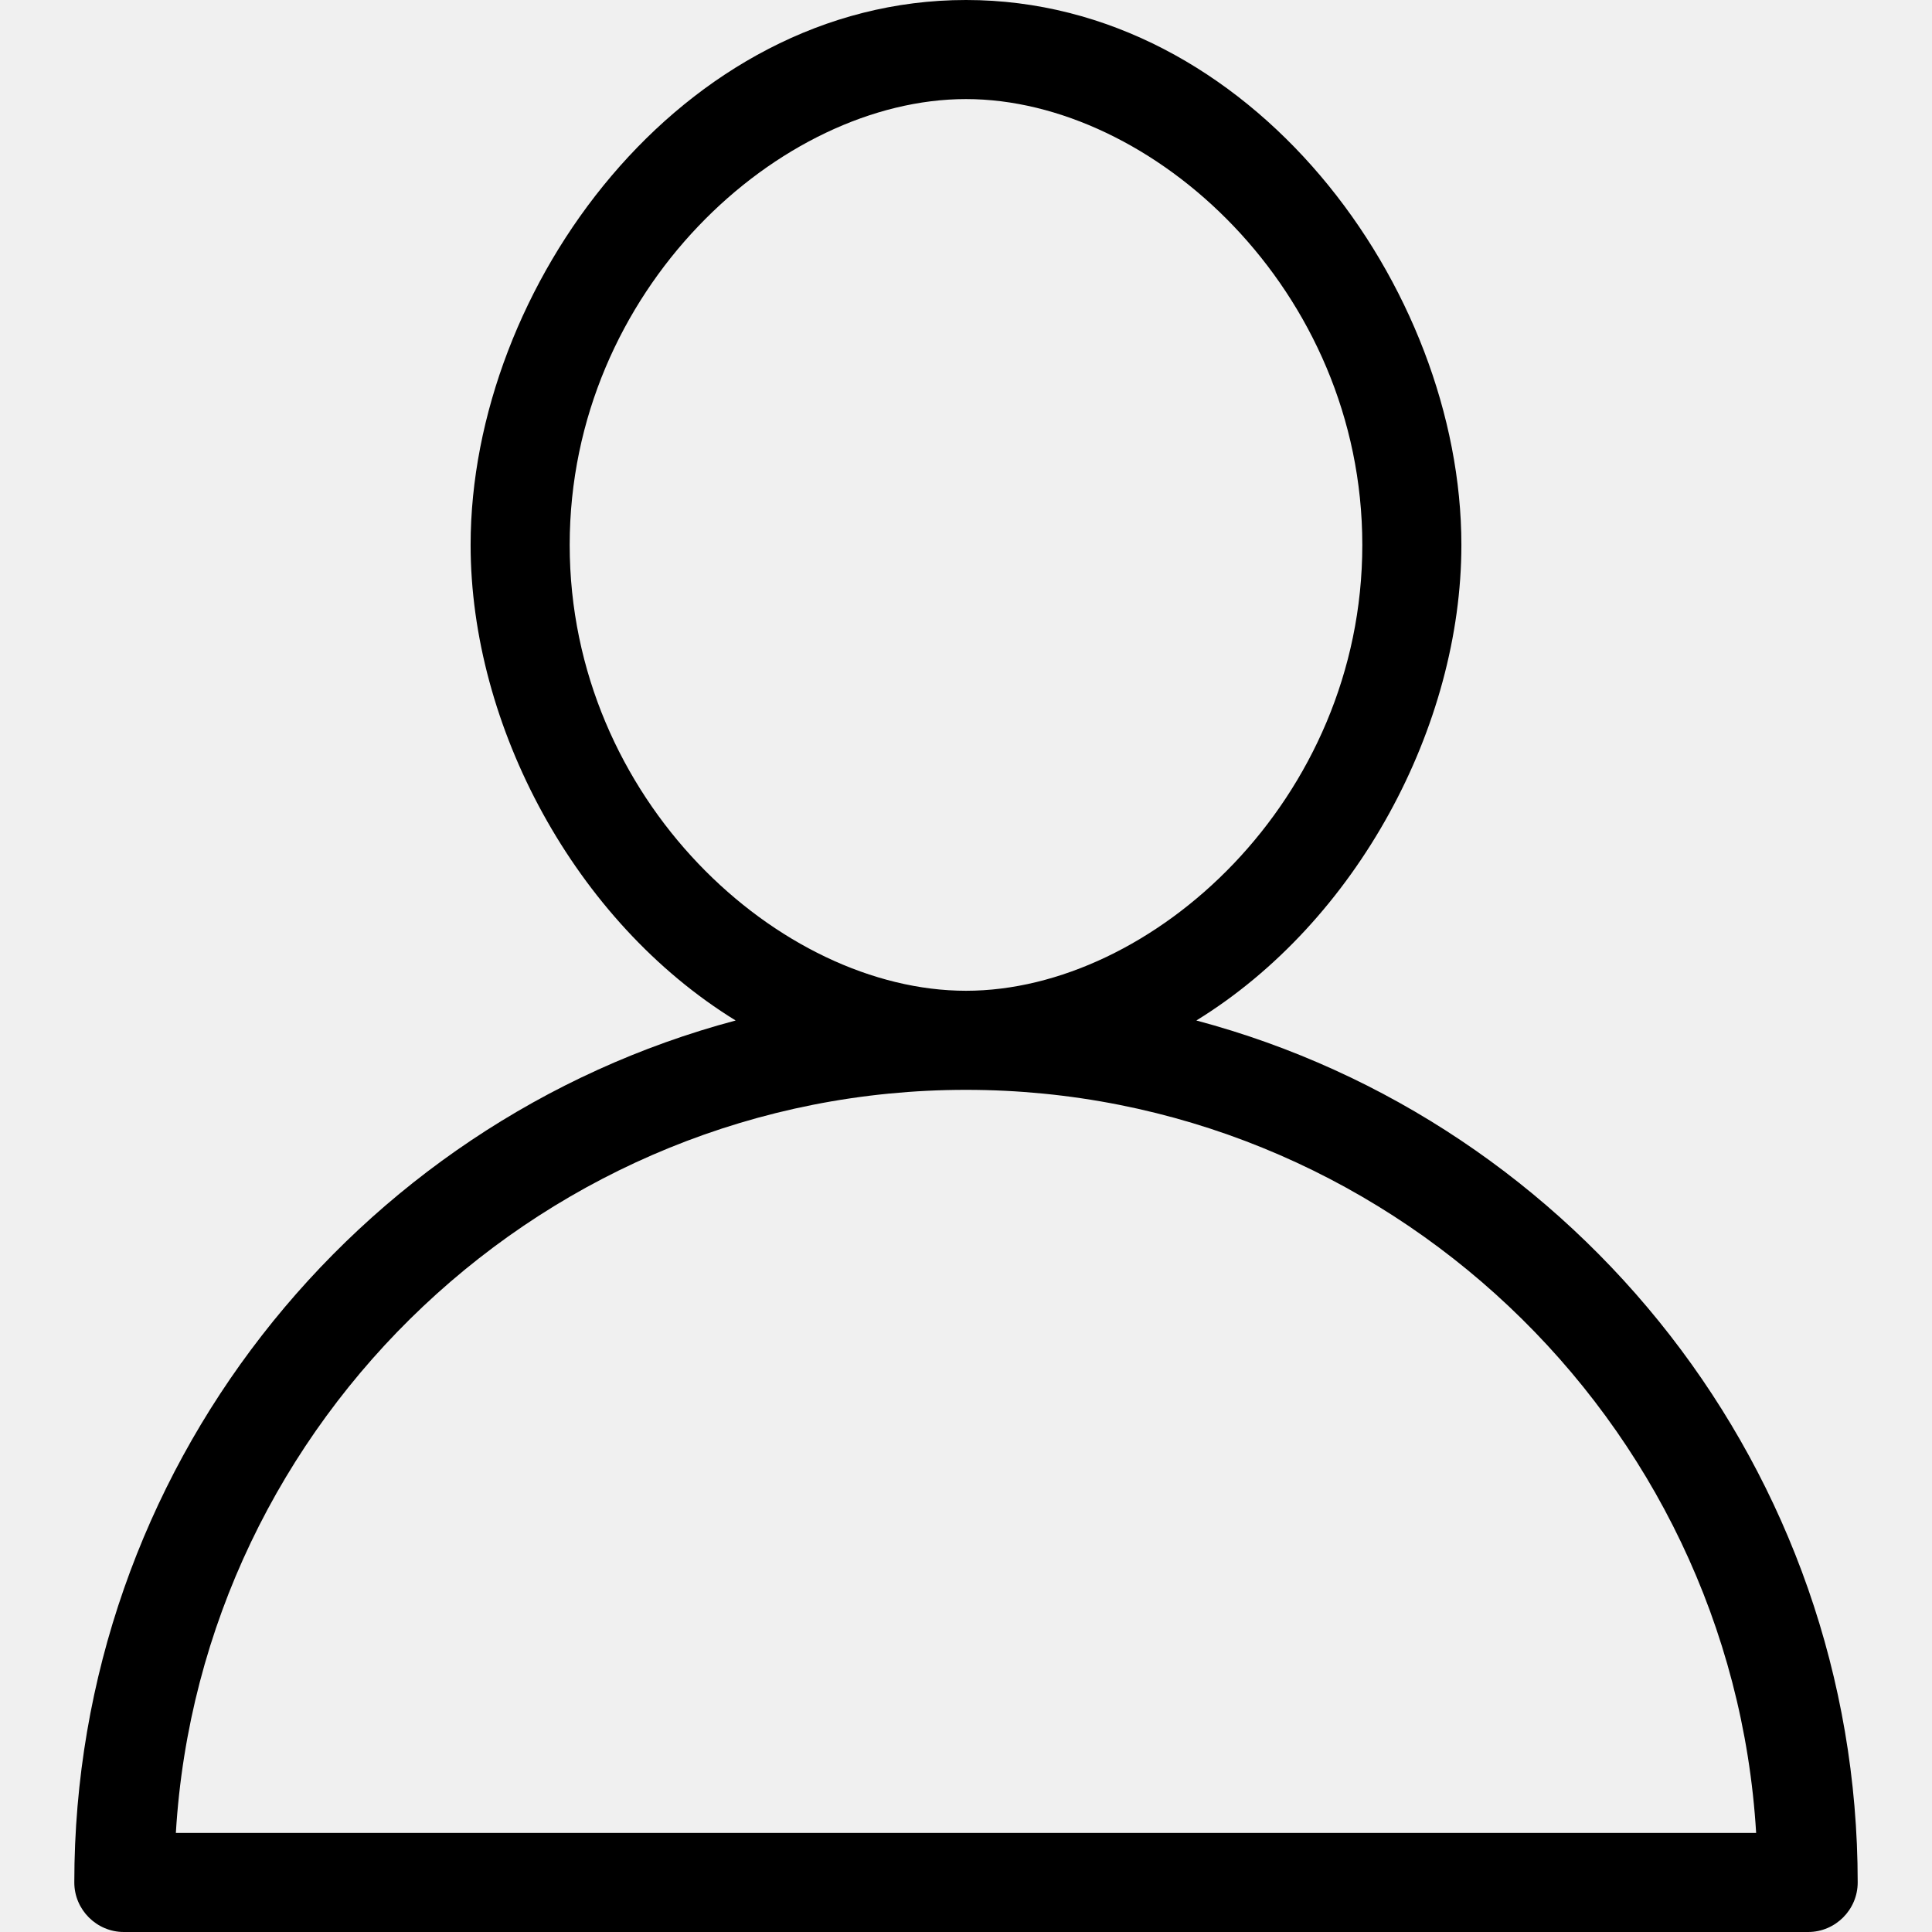
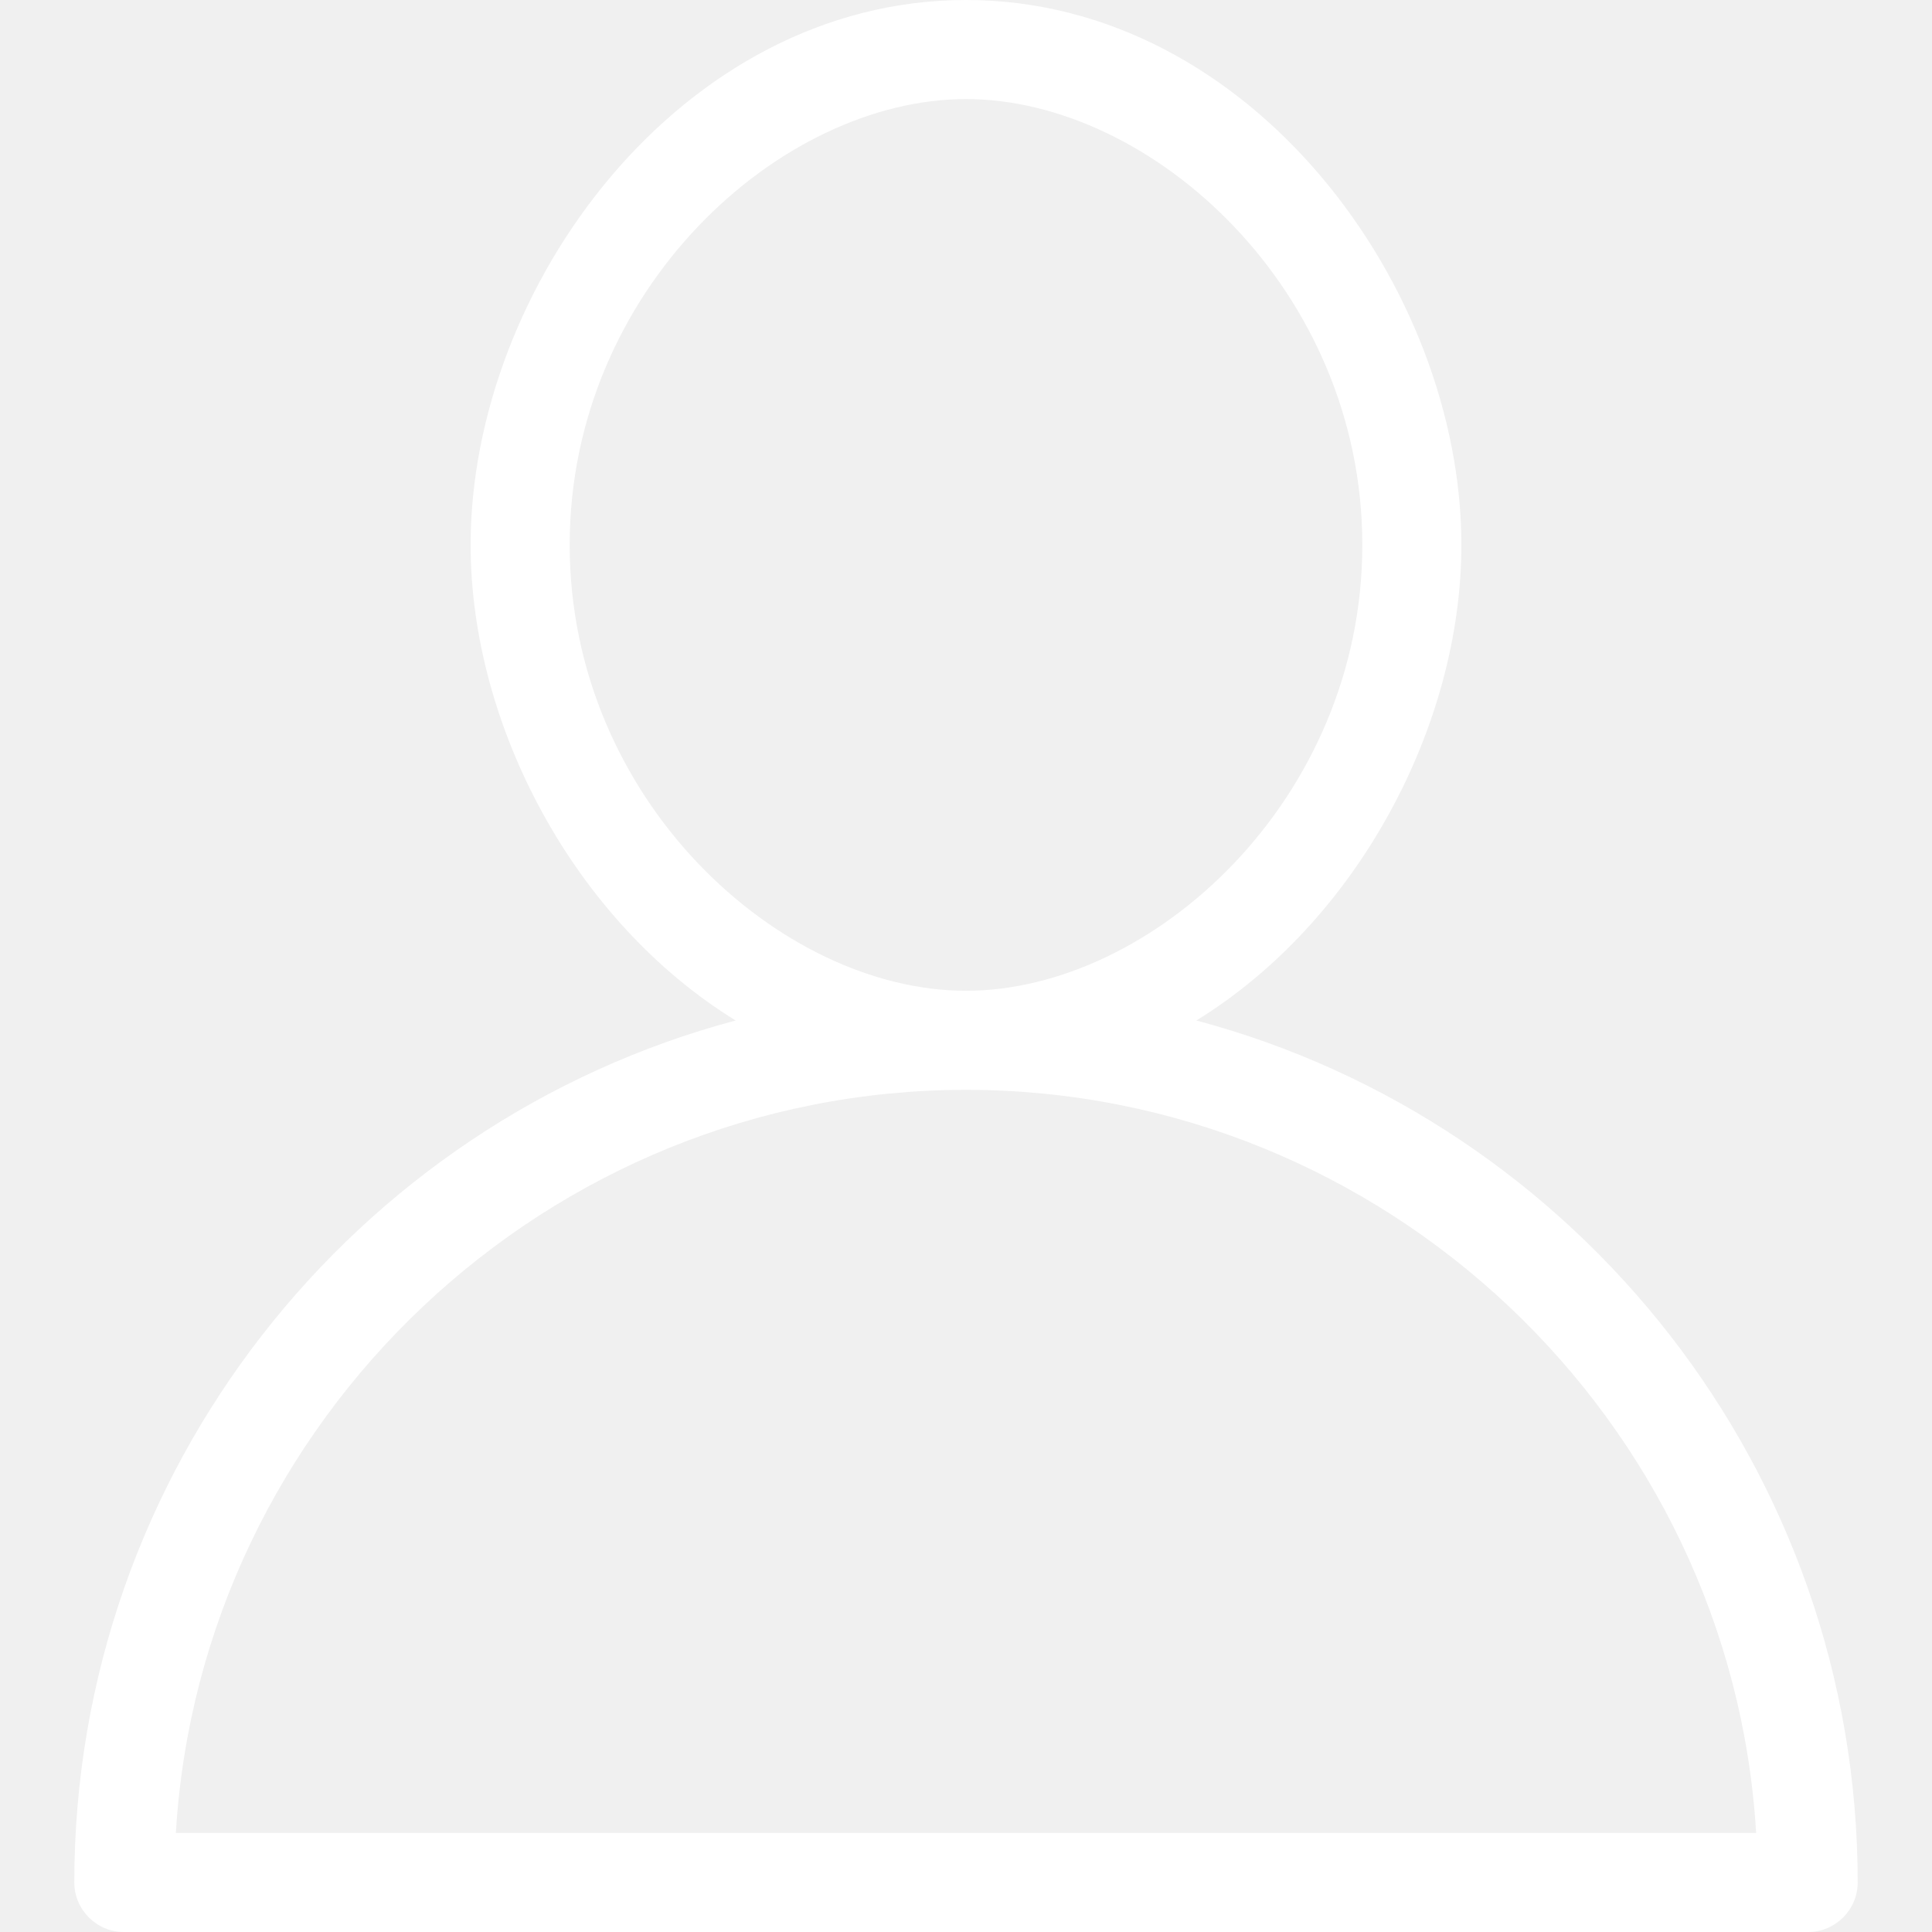
- <svg xmlns="http://www.w3.org/2000/svg" version="1.1" id="Capa_1" x="0px" y="0px" viewBox="0 0 78 78" style="enable-background:new 0 0 78 78;" xml:space="preserve">
+ <svg xmlns="http://www.w3.org/2000/svg" fill="#fff" version="1.1" id="Capa_1" x="0px" y="0px" viewBox="0 0 78 78" style="enable-background:new 0 0 78 78;" xml:space="preserve">
  <g id="_x37_7_Essential_Icons_70_">
    <path id="User" d="M48.3,41.2C54.8,37.2,59,29.3,59,22c0-10.4-8.5-22-20-22S19,11.6,19,22c0,7.3,4.2,15.2,10.7,19.2   C14.3,45.3,3,59.4,3,76c0,1.1,0.9,2,2,2h68c1.1,0,2-0.9,2-2C75,59.4,63.7,45.3,48.3,41.2z M23,22c0-10.3,8.5-18,16-18s16,7.7,16,18   s-8.5,18-16,18S23,32.3,23,22z M7.1,74c1-16.7,15-30,31.9-30s30.9,13.3,31.9,30H7.1z" />
  </g>
  <g>
</g>
  <g>
</g>
  <g>
</g>
  <g>
</g>
  <g>
</g>
  <g>
</g>
  <g>
</g>
  <g>
</g>
  <g>
</g>
  <g>
</g>
  <g>
</g>
  <g>
</g>
  <g>
</g>
  <g>
</g>
  <g>
</g>
</svg>
